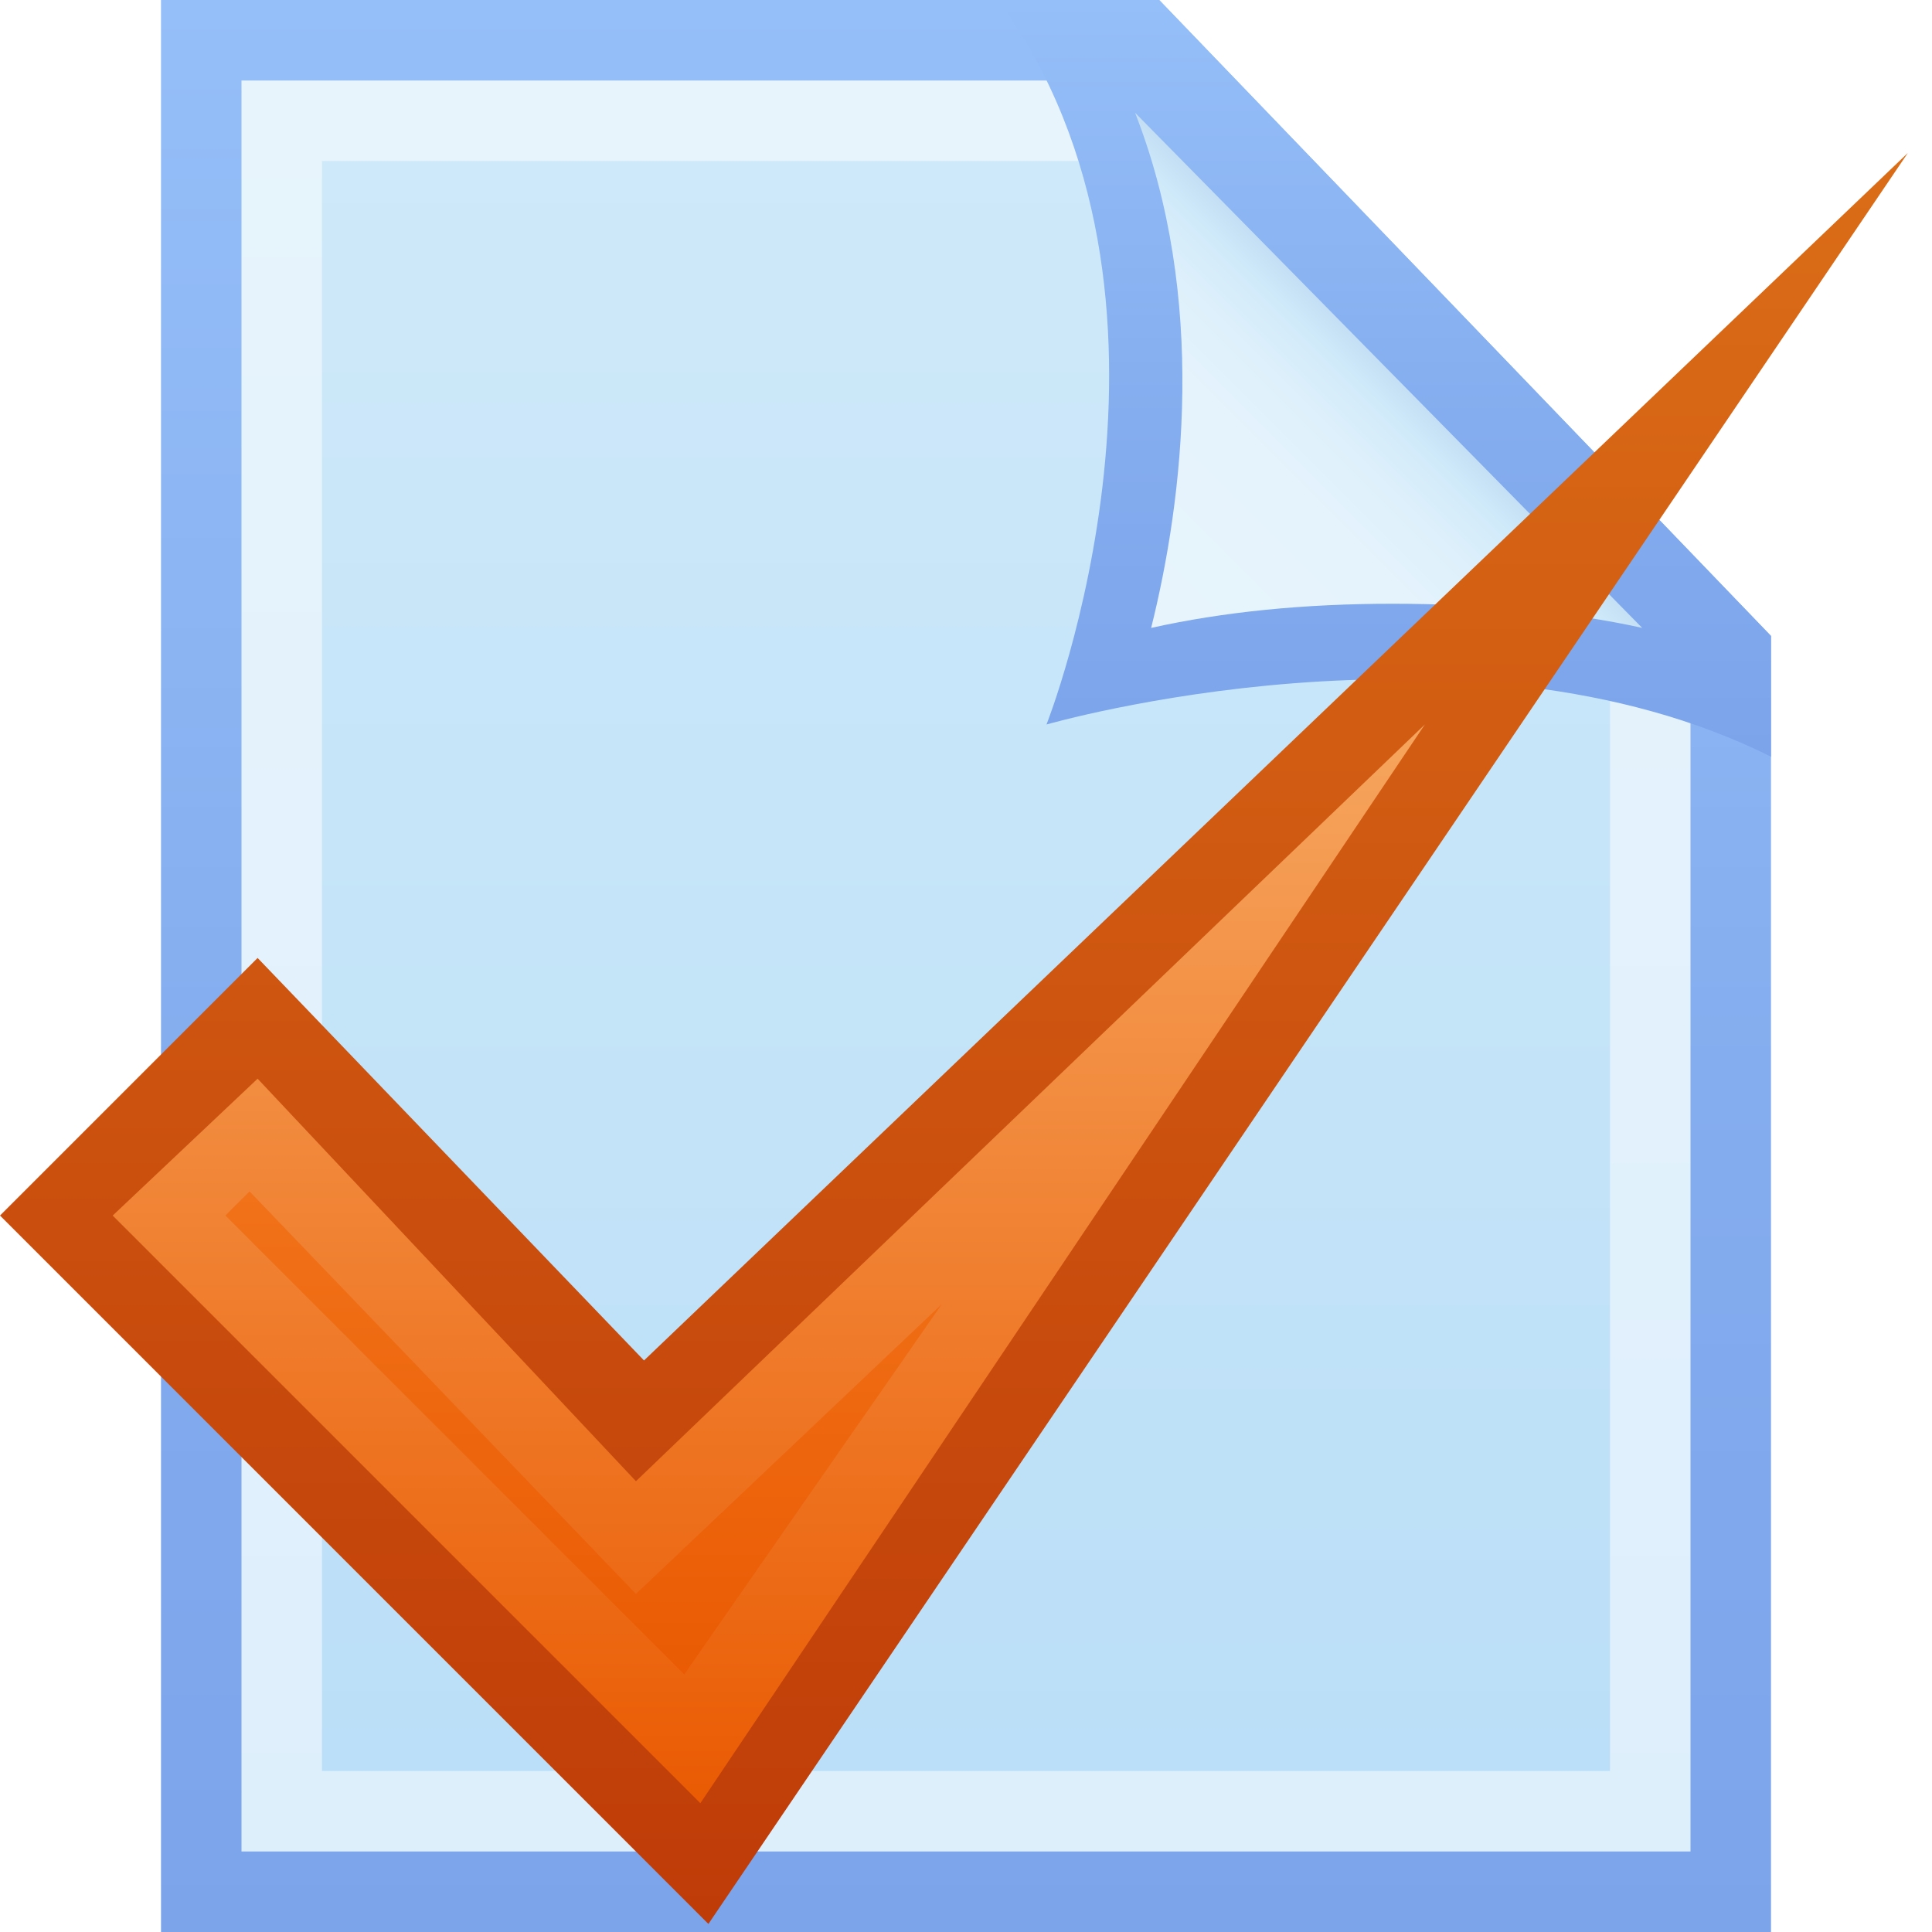
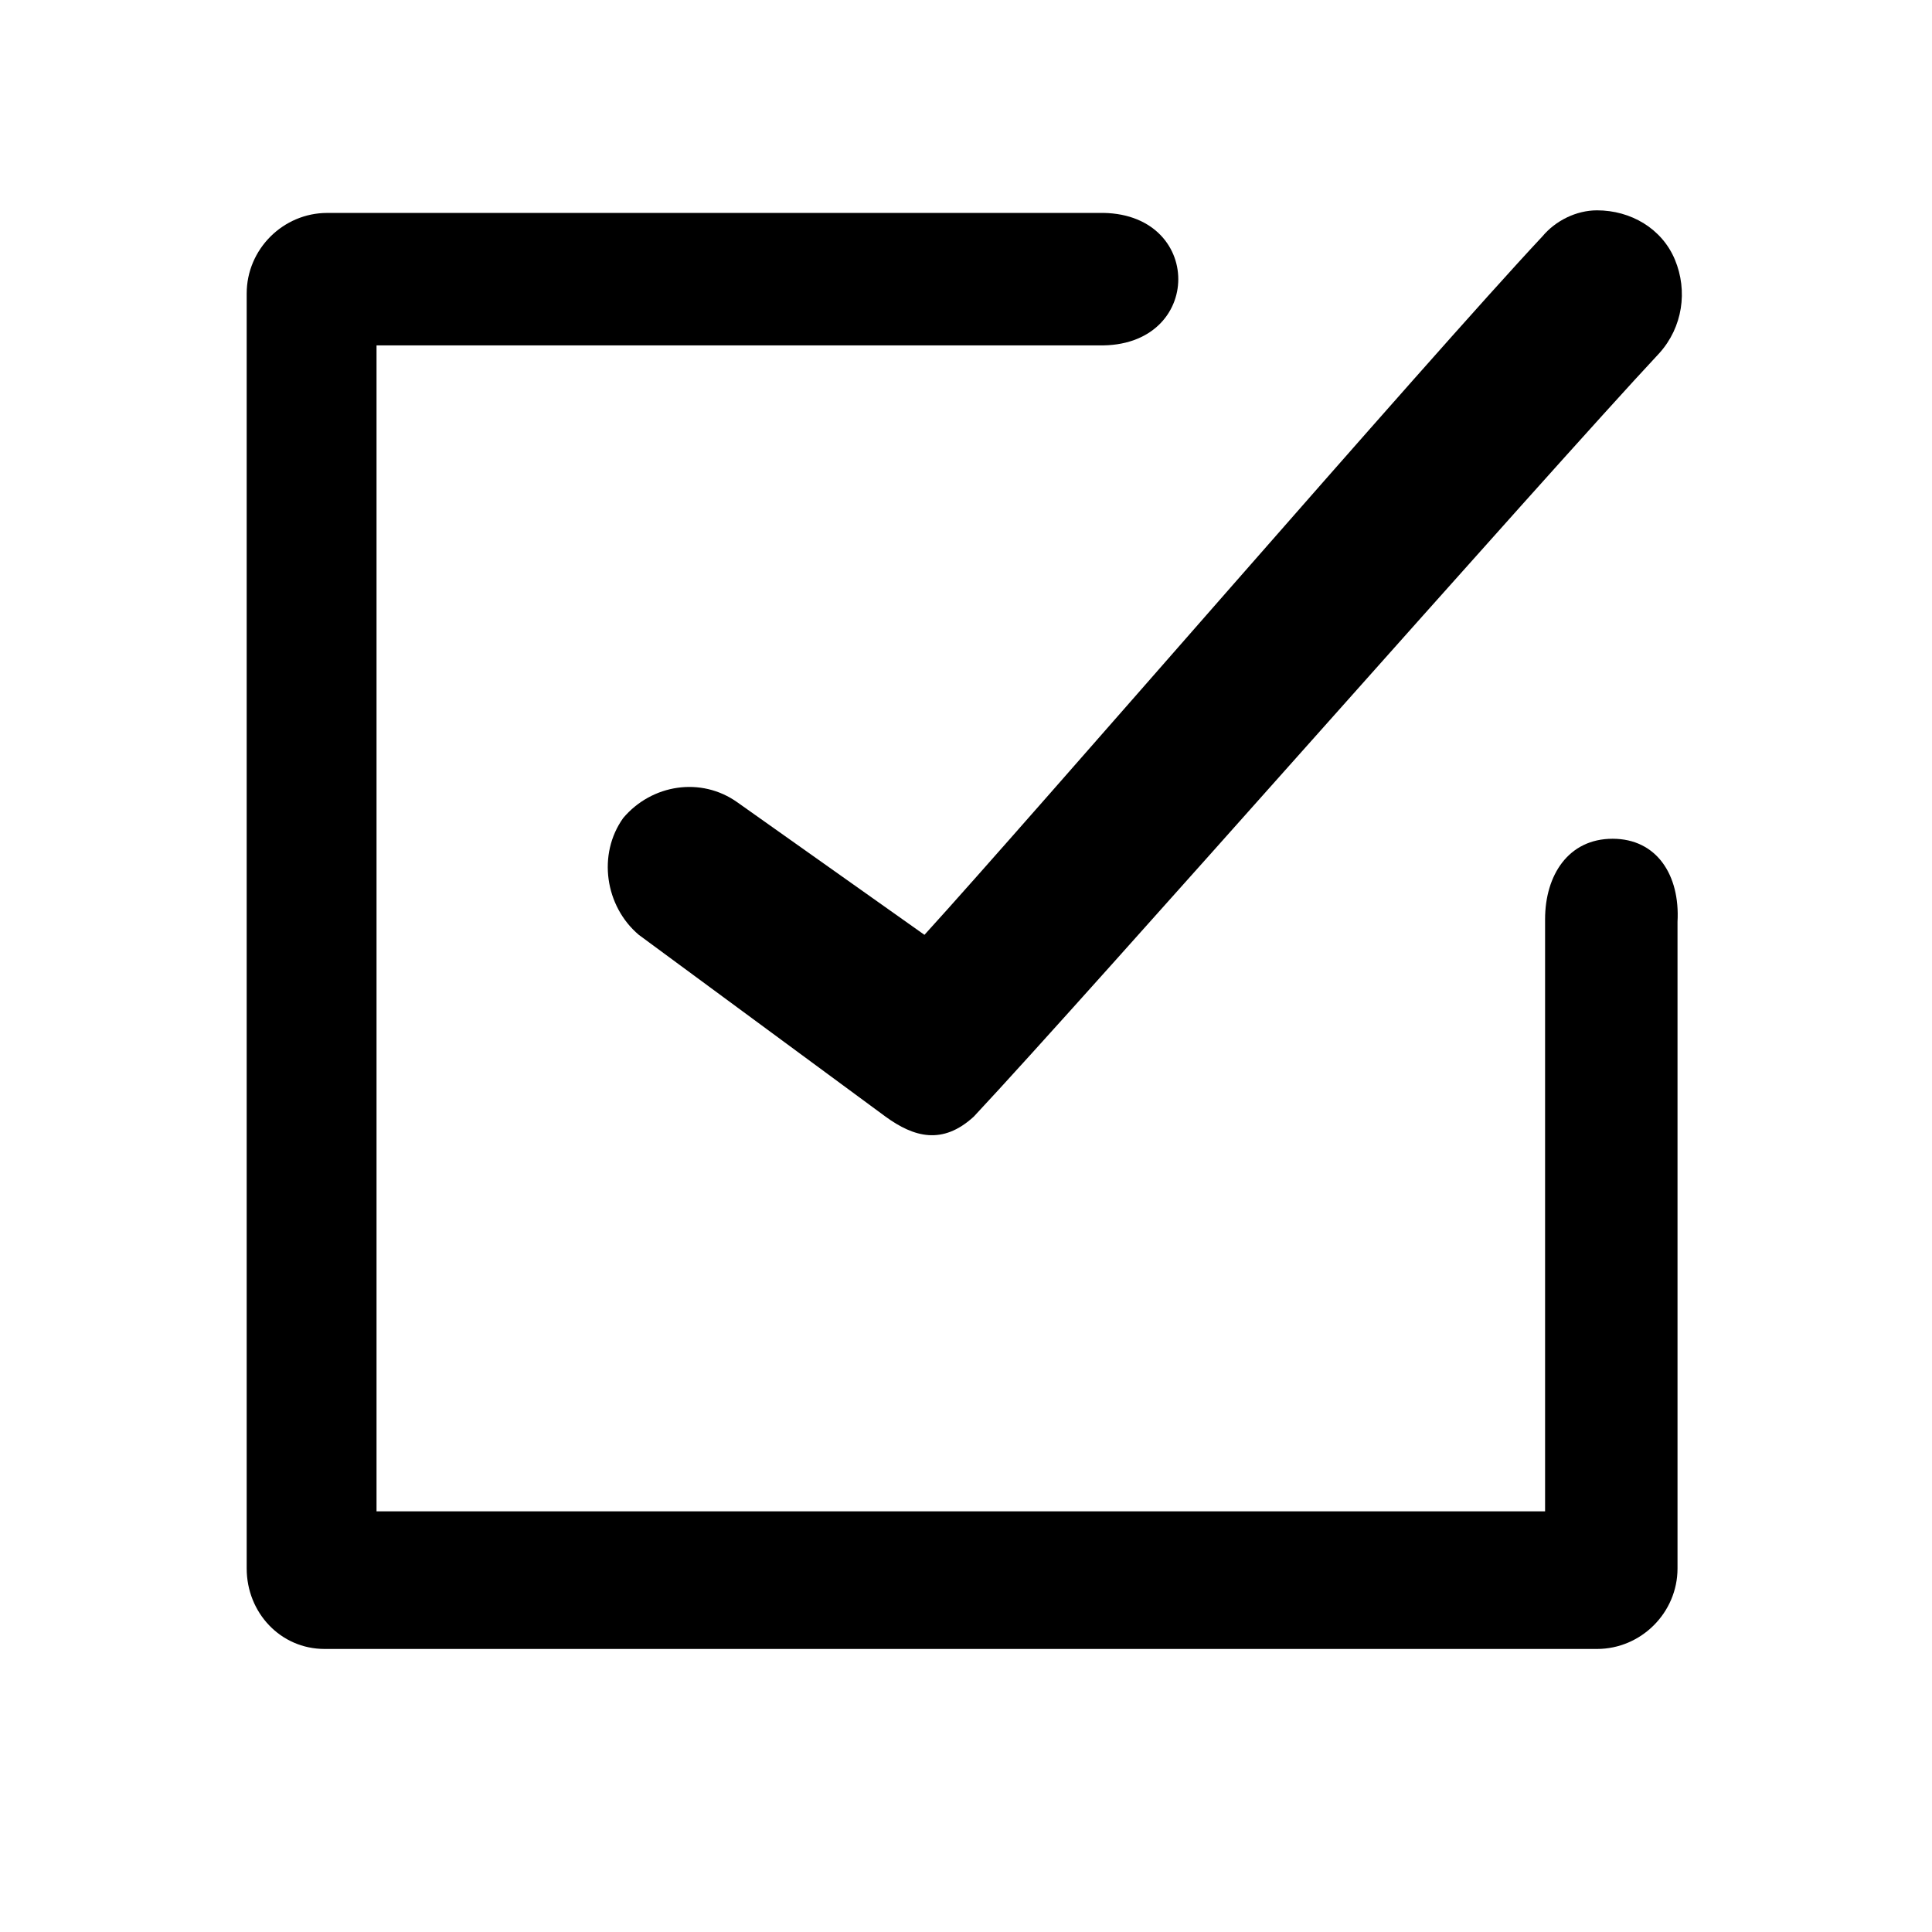
- <svg xmlns="http://www.w3.org/2000/svg" width="24" height="24" viewBox="0 0 24 24" preserveAspectRatio="xMinYMid meet" overflow="visible">
-   <linearGradient id="a" gradientUnits="userSpaceOnUse" x1="11.957" x2="11.957" y2="24">
-     <stop offset="0" stop-color="#95BFF8" />
-     <stop offset=".557" stop-color="#84ADEF" />
-     <stop offset="1" stop-color="#7CA4EB" />
-   </linearGradient>
-   <path fill="url(#a)" d="M14.4 0H2v24h20V7.9" />
-   <linearGradient id="b" gradientUnits="userSpaceOnUse" x1="11.957" y1="1" x2="11.957" y2="23">
-     <stop offset="0" stop-color="#E7F4FC" />
-     <stop offset="1" stop-color="#DEEFFC" />
-   </linearGradient>
-   <path fill="url(#b)" d="M14 1H3v22h18V8.3" />
-   <linearGradient id="c" gradientUnits="userSpaceOnUse" x1="11.957" y1="2" x2="11.957" y2="22">
-     <stop offset="0" stop-color="#CEE9F9" />
-     <stop offset="1" stop-color="#BBDFF8" />
-   </linearGradient>
-   <path fill="url(#c)" d="M13.6 2H4v20h16V8.7" />
-   <linearGradient id="d" gradientUnits="userSpaceOnUse" x1="17.202" x2="17.202" y2="9.359">
-     <stop offset="0" stop-color="#95BFF8" />
-     <stop offset=".557" stop-color="#84ADEF" />
-     <stop offset="1" stop-color="#7CA4EB" />
-   </linearGradient>
-   <path d="M13 9s5.2-1.5 9 .4V7.9L14.4 0h-2c2.7 3.7.6 9 .6 9z" fill="url(#d)" />
-   <linearGradient id="e" gradientUnits="userSpaceOnUse" x1="14.279" y1="7.545" x2="17.407" y2="4.417">
-     <stop offset="0" stop-color="#E7F4FC" />
-     <stop offset=".518" stop-color="#E5F3FC" />
-     <stop offset=".705" stop-color="#DEF0FB" />
-     <stop offset=".837" stop-color="#D3EBFA" />
-     <stop offset=".872" stop-color="#CEE9F9" />
-     <stop offset="1" stop-color="#BDD8F0" />
-   </linearGradient>
-   <path d="M20.4 7.8c-.9-.2-2-.3-3.1-.3s-2.1.1-3 .3c.4-1.6.7-4.1-.2-6.4l6.3 6.4z" fill="url(#e)" />
-   <linearGradient id="f" gradientUnits="userSpaceOnUse" x1="11.857" y1="1.852" x2="11.857" y2="23.949">
-     <stop offset="0" stop-color="#DB6D17" />
-     <stop offset="1" stop-color="#BF3B08" />
-   </linearGradient>
-   <path fill="url(#f)" d="M8 16.9l-4.8-5L0 15.1l8.8 8.8 14.9-22" />
-   <linearGradient id="g" gradientUnits="userSpaceOnUse" x1="9.552" y1="9.008" x2="9.552" y2="22.383">
-     <stop offset="0" stop-color="#F6A55E" />
-     <stop offset="1" stop-color="#EA5B03" />
-   </linearGradient>
-   <path fill="url(#g)" d="M1.4 15.1l1.8-1.7 4.7 5L17.7 9l-9 13.4" />
+ <svg xmlns="http://www.w3.org/2000/svg" width="74.4px" height="74.4px" version="1.1" id="Layer_1" x="0px" y="0px" viewBox="0 0 74.4 74.4" style="enable-background:new 0 0 74.4 74.4;" xml:space="preserve">
  <g>
-     <linearGradient id="h" gradientUnits="userSpaceOnUse" x1="7.248" y1="14.8" x2="7.248" y2="20.817">
-       <stop offset="0" stop-color="#F17219" />
-       <stop offset="1" stop-color="#EA5B03" />
-     </linearGradient>
-     <path fill="url(#h)" d="M2.8 15.1l.3-.3 4.8 5 3.8-3.6-3.2 4.6" />
+     <path d="M62.1,32.3c-1.7,0-2.6,1.4-2.6,3.1v22.8h-45V13.3h27.8c4.1,0.1,4.1-5.2,0-5.1H12.6c-1.7,0-3.1,1.4-3.1,3.1l0,0   v49.1c0,1.7,1.3,3.1,3,3.1l0,0h49c1.7,0,3.1-1.4,3.1-3.1V35.5C64.7,33.7,63.8,32.3,62.1,32.3z" />
+     <path d="M28.4,30.9c-1.4-1-3.3-0.7-4.4,0.6c-1,1.4-0.7,3.4,0.6,4.5l9.5,7c1.1,0.8,2.2,1.1,3.4,0   c4.4-4.7,22.1-24.8,26.4-29.4c0.9-1,1.1-2.4,0.6-3.6s-1.7-1.9-3-1.9c-0.8,0-1.6,0.4-2.1,1C55,13.8,39.7,31.5,35.6,36L28.4,30.9z" />
  </g>
</svg>
